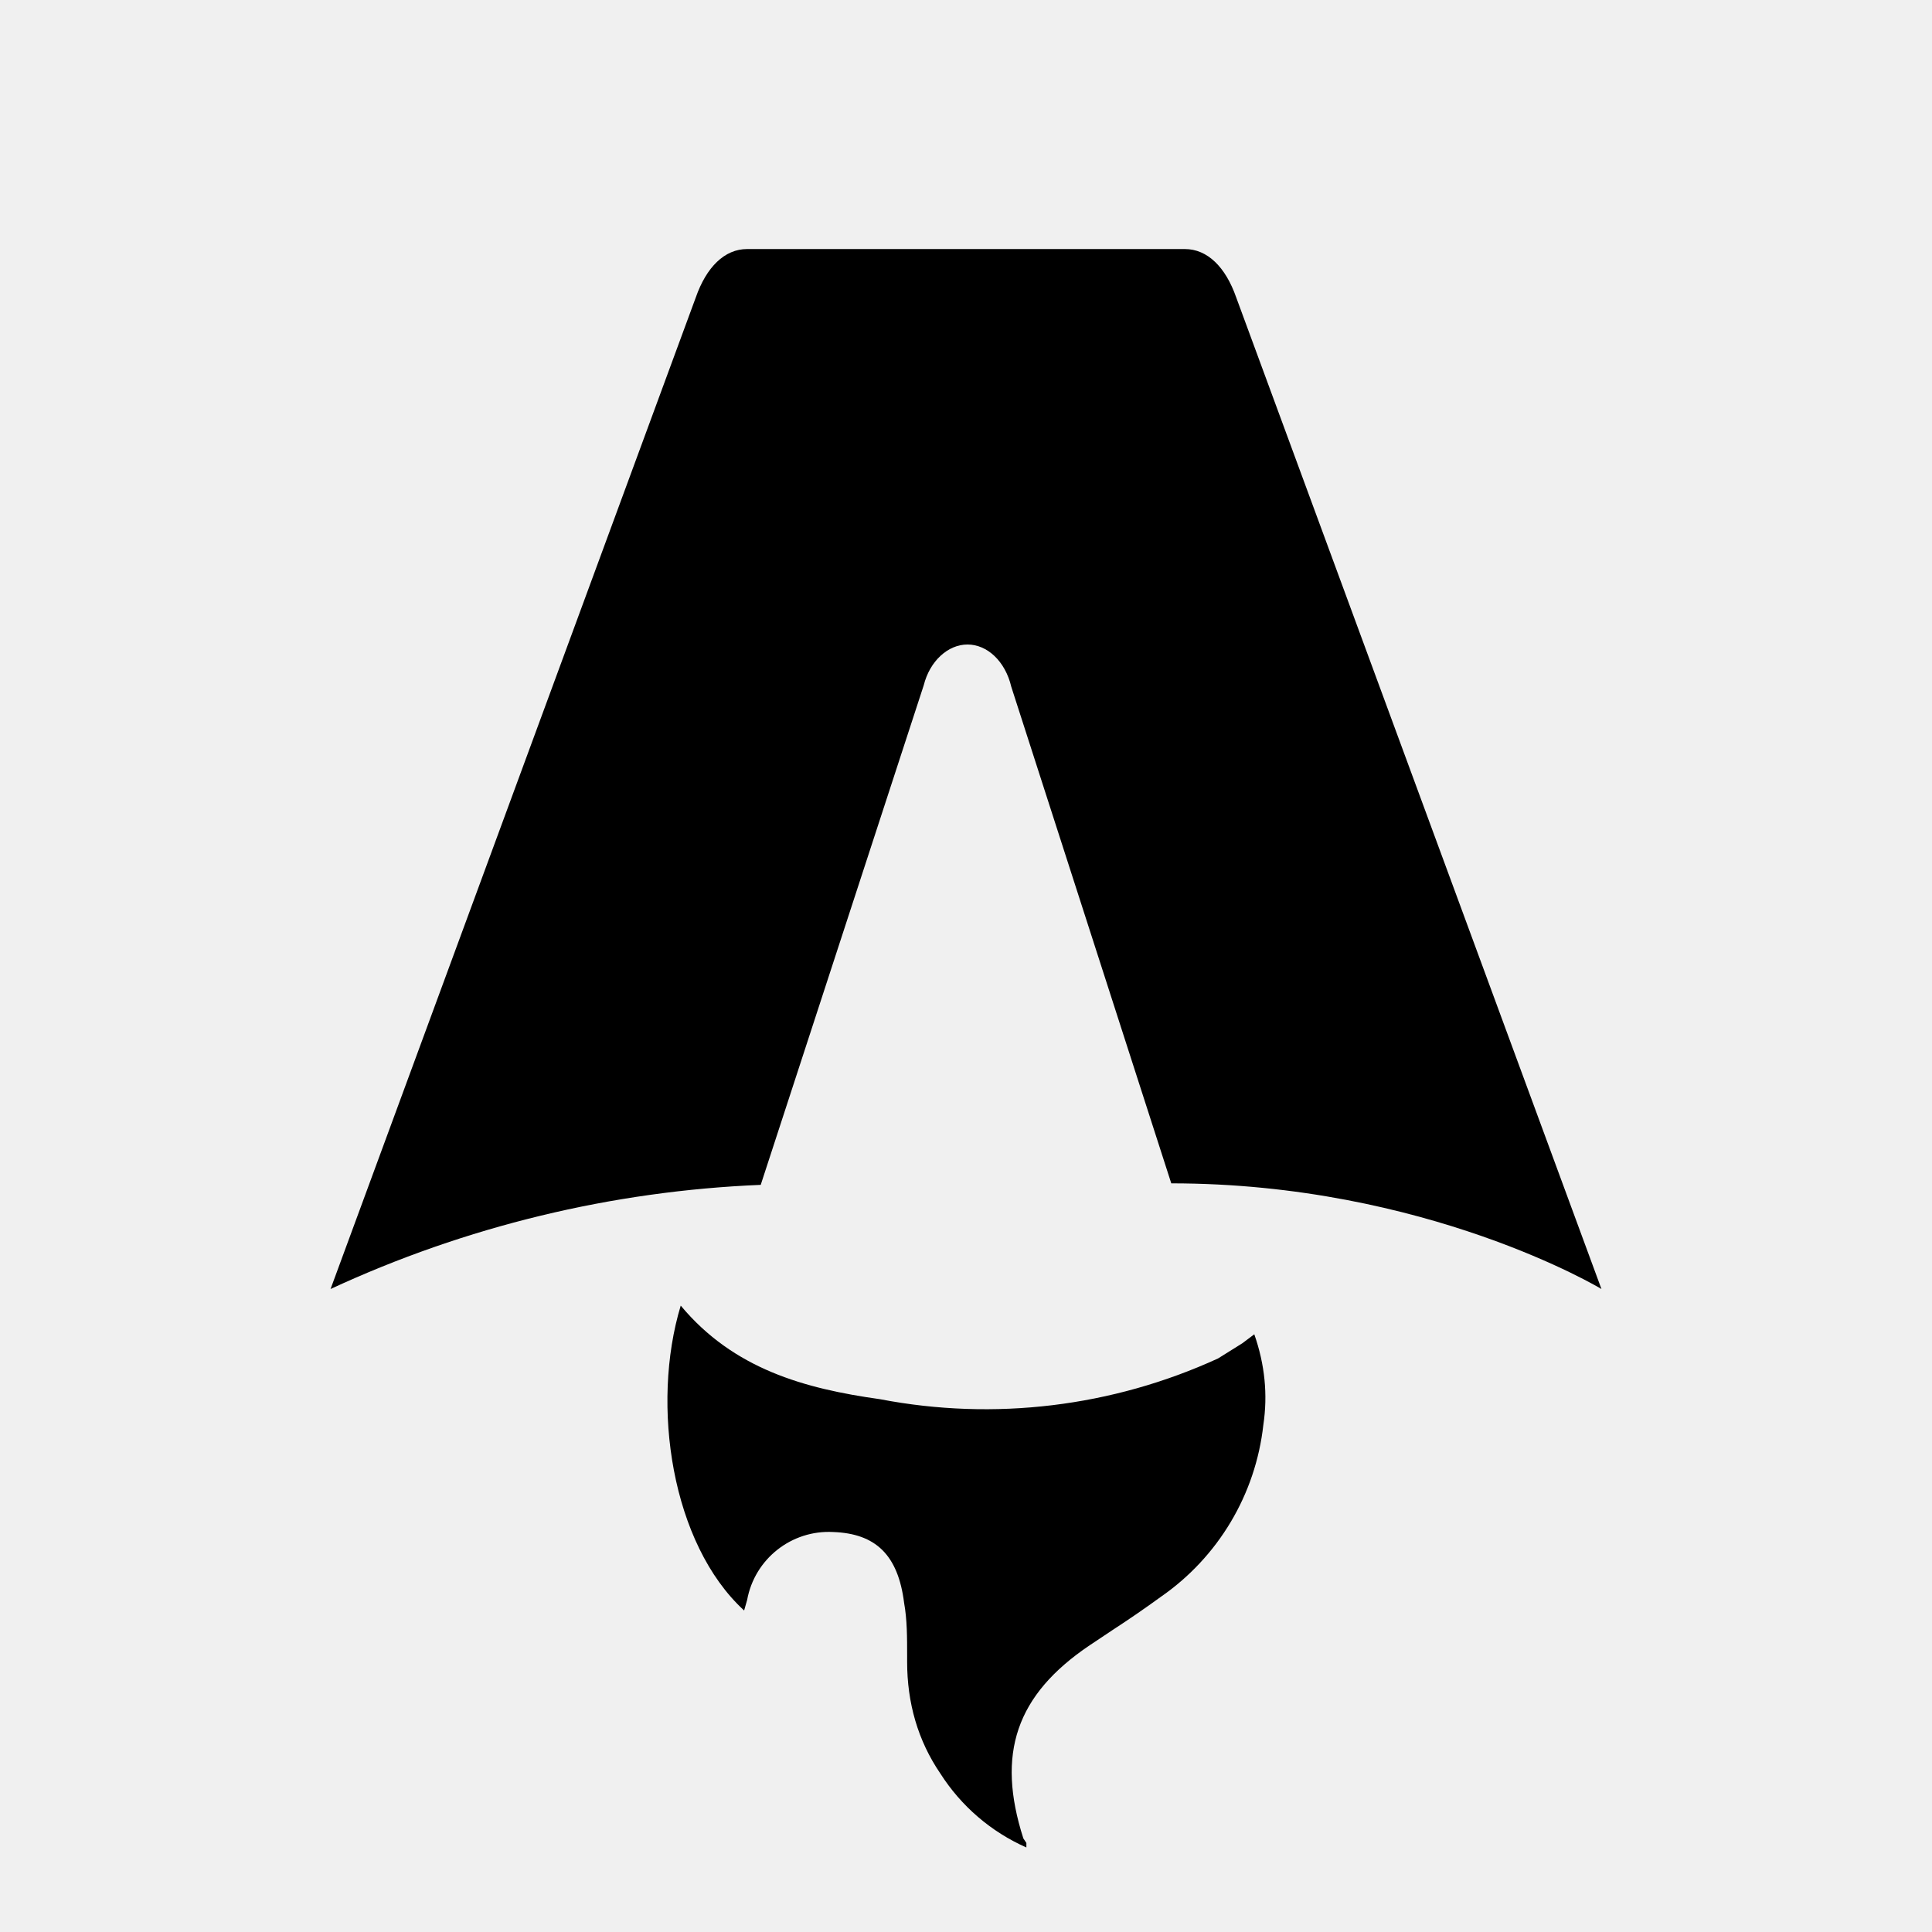
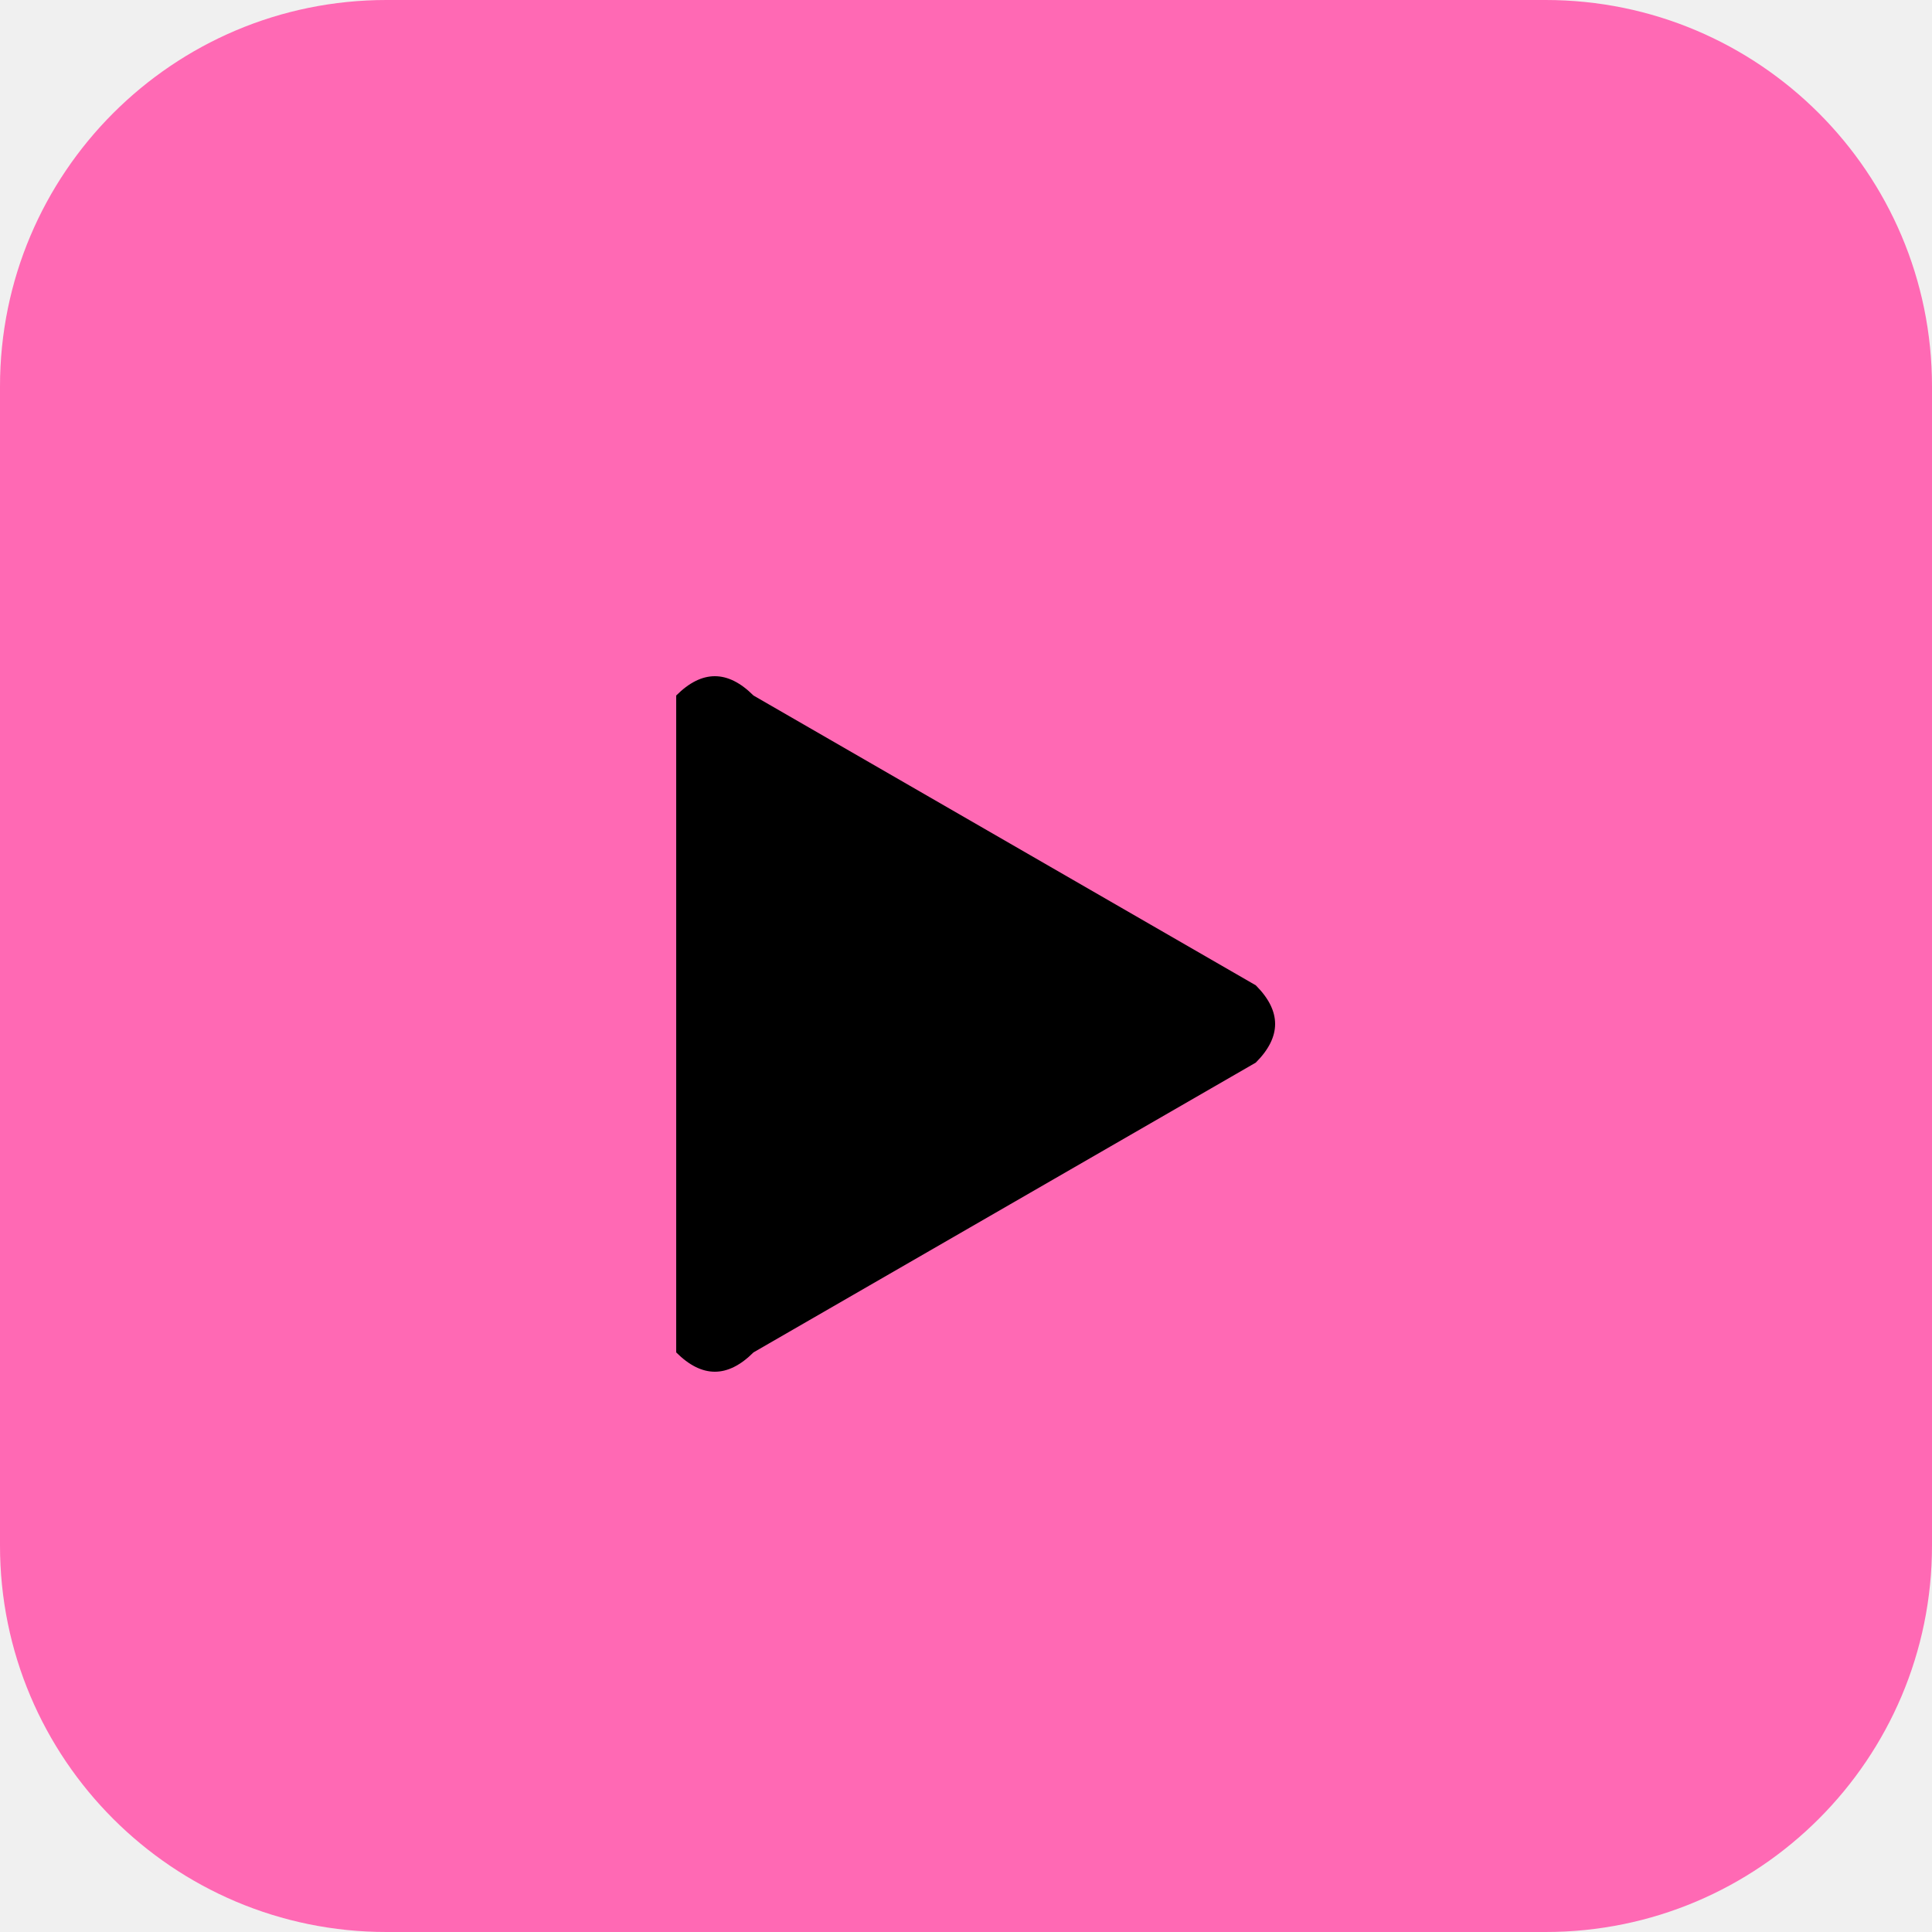
- <svg xmlns="http://www.w3.org/2000/svg" fill="none" viewBox="0 0 128 128">
-   <path d="M50.4 78.5a75.1 75.1 0 0 0-28.5 6.9l24.2-65.7c.7-2 1.9-3.2 3.4-3.2h29c1.5 0 2.7 1.2 3.4 3.2l24.2 65.7s-11.6-7-28.5-7L67 45.5c-.4-1.7-1.6-2.8-2.9-2.8-1.3 0-2.5 1.1-2.9 2.7L50.4 78.5Zm-1.1 28.2Zm-4.2-20.2c-2 6.6-.6 15.8 4.2 20.2a17.5 17.5 0 0 1 .2-.7 5.5 5.5 0 0 1 5.7-4.5c2.8.1 4.3 1.5 4.7 4.7.2 1.1.2 2.3.2 3.5v.4c0 2.7.7 5.2 2.2 7.4a13 13 0 0 0 5.7 4.9v-.3l-.2-.3c-1.8-5.6-.5-9.5 4.4-12.8l1.5-1a73 73 0 0 0 3.2-2.2 16 16 0 0 0 6.8-11.4c.3-2 .1-4-.6-6l-.8.6-1.6 1a37 37 0 0 1-22.4 2.7c-5-.7-9.7-2-13.2-6.2Z" />
-   <style>
-         path { fill: #000; }
-         @media (prefers-color-scheme: dark) {
-             path { fill: #FFF; }
-         }
-     </style>
+ <svg xmlns="http://www.w3.org/2000/svg" viewBox="0 0 100 100" width="32" height="32">
+   <rect x="0" y="0" width="100" height="100" rx="20" ry="20" fill="#FF69B4" />
+   <path d="M35 70 Q37 72, 39 70 L65 55 Q67 53, 65 51 L39 36 Q37 34, 35 36 Z" fill="#000000" />
</svg>
